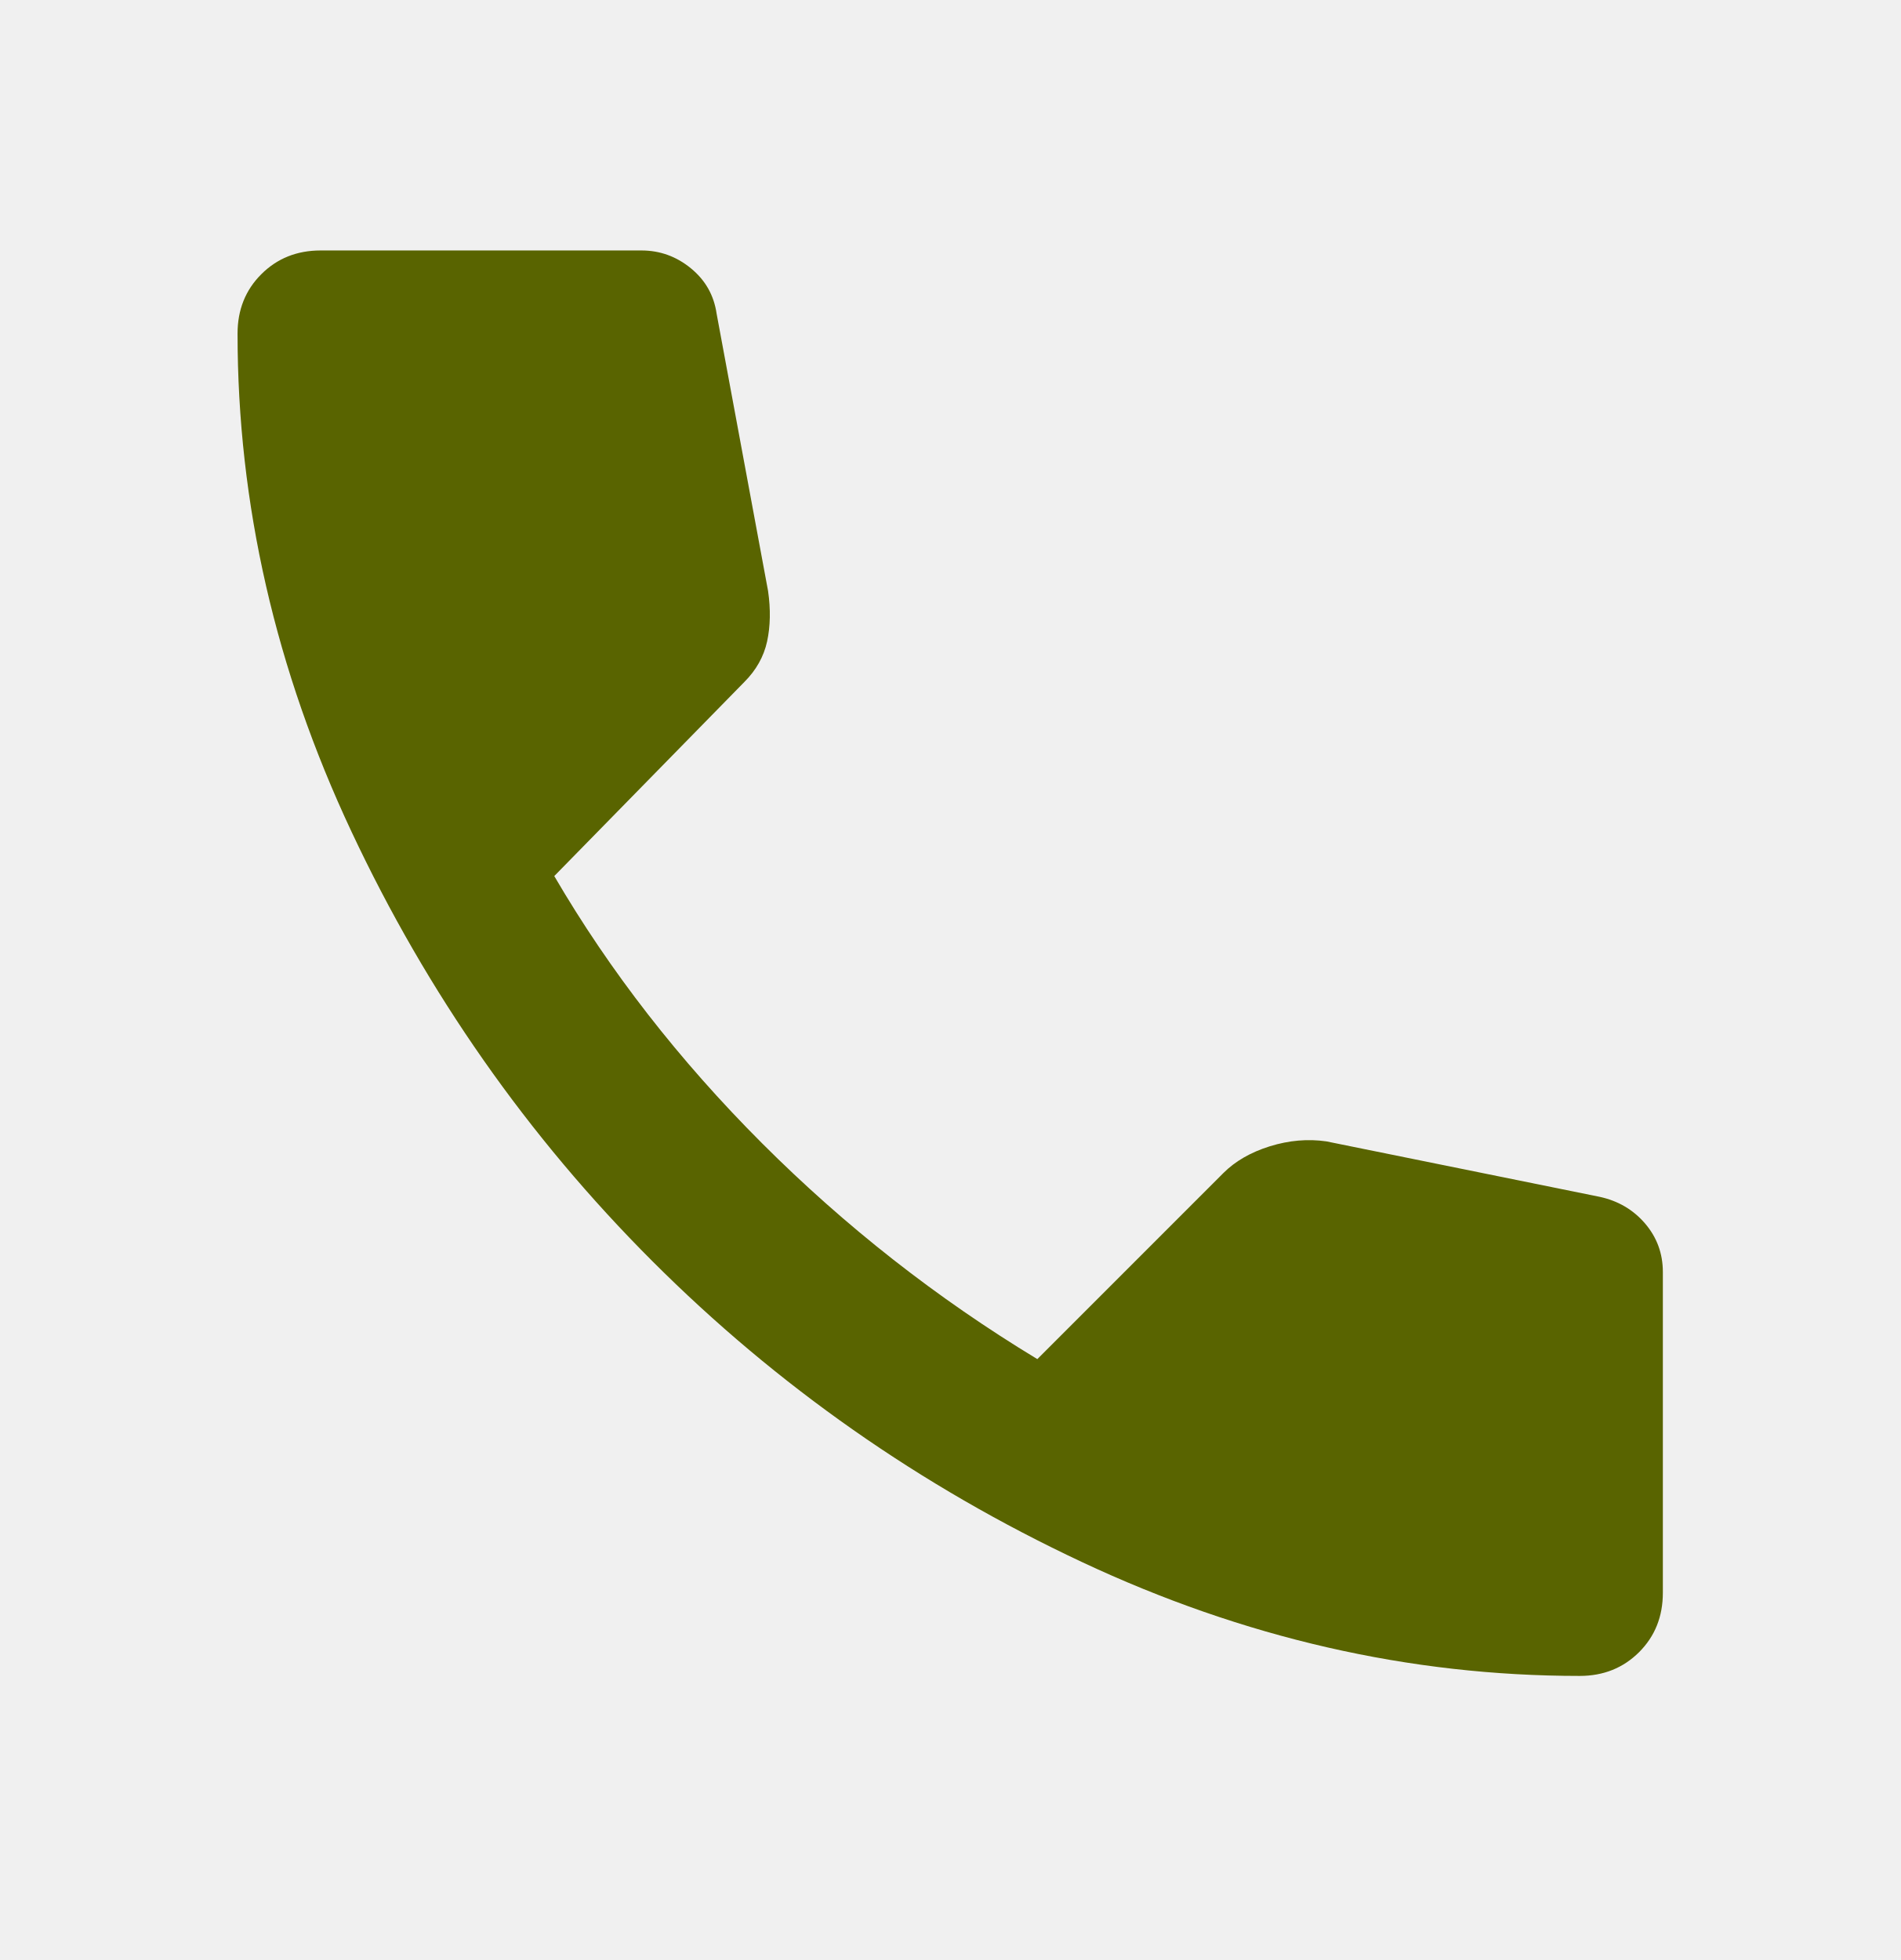
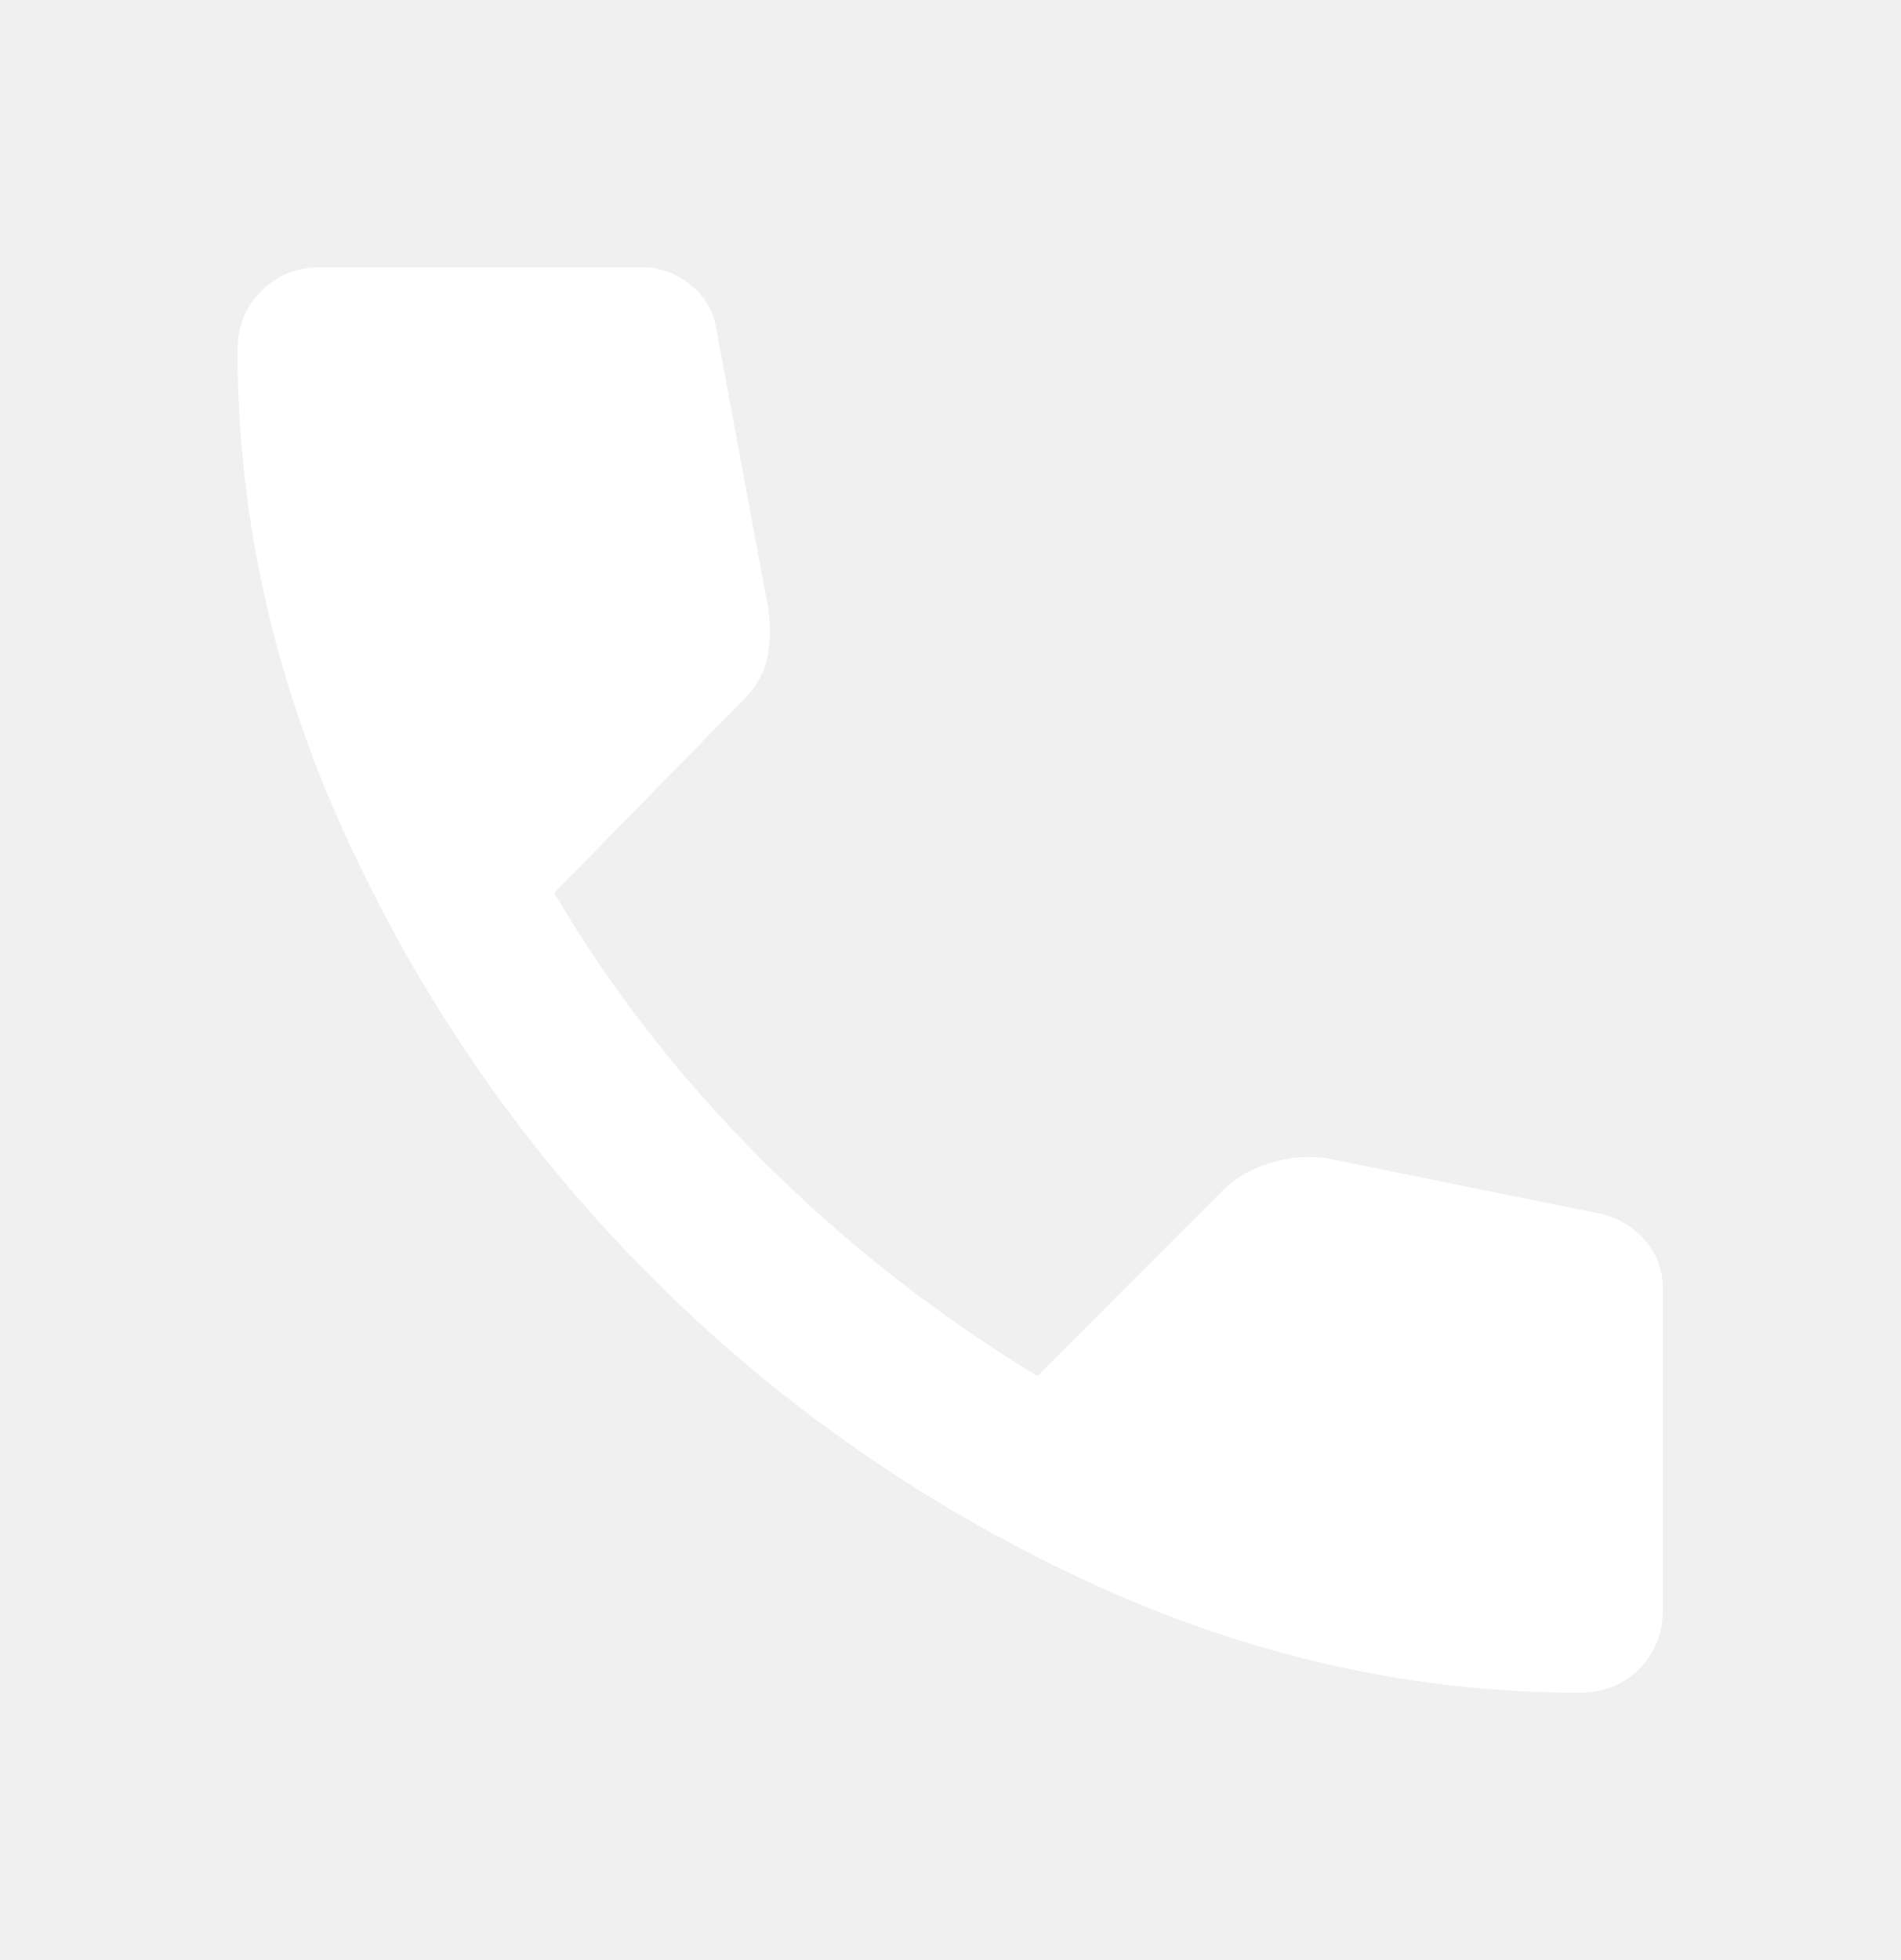
<svg xmlns="http://www.w3.org/2000/svg" width="32" height="33" viewBox="0 0 32 33" fill="none">
-   <mask id="mask0_485_3474" style="mask-type:alpha" maskUnits="userSpaceOnUse" x="0" y="0" width="32" height="33">
-     <rect y="0.217" width="32" height="32" fill="#D9D9D9" />
+   <mask id="mask0_762_5968" style="mask-type:alpha" maskUnits="userSpaceOnUse" x="0" y="0" width="32" height="33">
+     <rect y="0.5" width="32" height="32" fill="#D9D9D9" />
  </mask>
-   <g mask="url(#mask0_485_3474)">
-     <path d="M26.6 28.217C23.733 28.217 20.939 27.577 18.217 26.299C15.495 25.022 13.084 23.333 10.984 21.233C8.884 19.133 7.195 16.722 5.917 13.999C4.639 11.277 4 8.483 4 5.617C4 5.217 4.133 4.883 4.4 4.617C4.667 4.35 5 4.217 5.4 4.217H10.8C11.111 4.217 11.389 4.317 11.633 4.517C11.878 4.717 12.022 4.972 12.067 5.283L12.933 9.95C12.978 10.261 12.972 10.544 12.917 10.799C12.861 11.055 12.733 11.283 12.533 11.483L9.333 14.75C10.267 16.35 11.433 17.85 12.833 19.25C14.233 20.65 15.778 21.861 17.467 22.883L20.6 19.75C20.8 19.55 21.061 19.4 21.384 19.299C21.706 19.2 22.022 19.172 22.333 19.217L26.933 20.15C27.244 20.217 27.5 20.366 27.7 20.599C27.9 20.833 28 21.105 28 21.417V26.817C28 27.217 27.867 27.55 27.6 27.817C27.333 28.083 27 28.217 26.6 28.217Z" fill="#596400" />
+   <g mask="url(#mask0_762_5968)">
+     <path d="M26.6 28.5C23.733 28.5 20.939 27.861 18.217 26.583C15.495 25.305 13.084 23.616 10.984 21.516C8.884 19.416 7.195 17.005 5.917 14.283C4.639 11.561 4 8.767 4 5.9C4 5.5 4.133 5.167 4.4 4.9C4.667 4.633 5 4.5 5.4 4.5H10.8C11.111 4.5 11.389 4.6 11.633 4.8C11.878 5 12.022 5.256 12.067 5.567L12.933 10.233C12.978 10.544 12.972 10.828 12.917 11.083C12.861 11.339 12.733 11.567 12.533 11.767L9.333 15.033C10.267 16.633 11.433 18.133 12.833 19.533C14.233 20.933 15.778 22.144 17.467 23.167L20.6 20.033C20.8 19.833 21.061 19.683 21.384 19.583C21.706 19.483 22.022 19.456 22.333 19.5L26.933 20.433C27.244 20.5 27.5 20.65 27.7 20.883C27.9 21.116 28 21.389 28 21.7V27.1C28 27.5 27.867 27.833 27.6 28.1C27.333 28.367 27 28.5 26.6 28.5Z" fill="white" />
  </g>
</svg>
